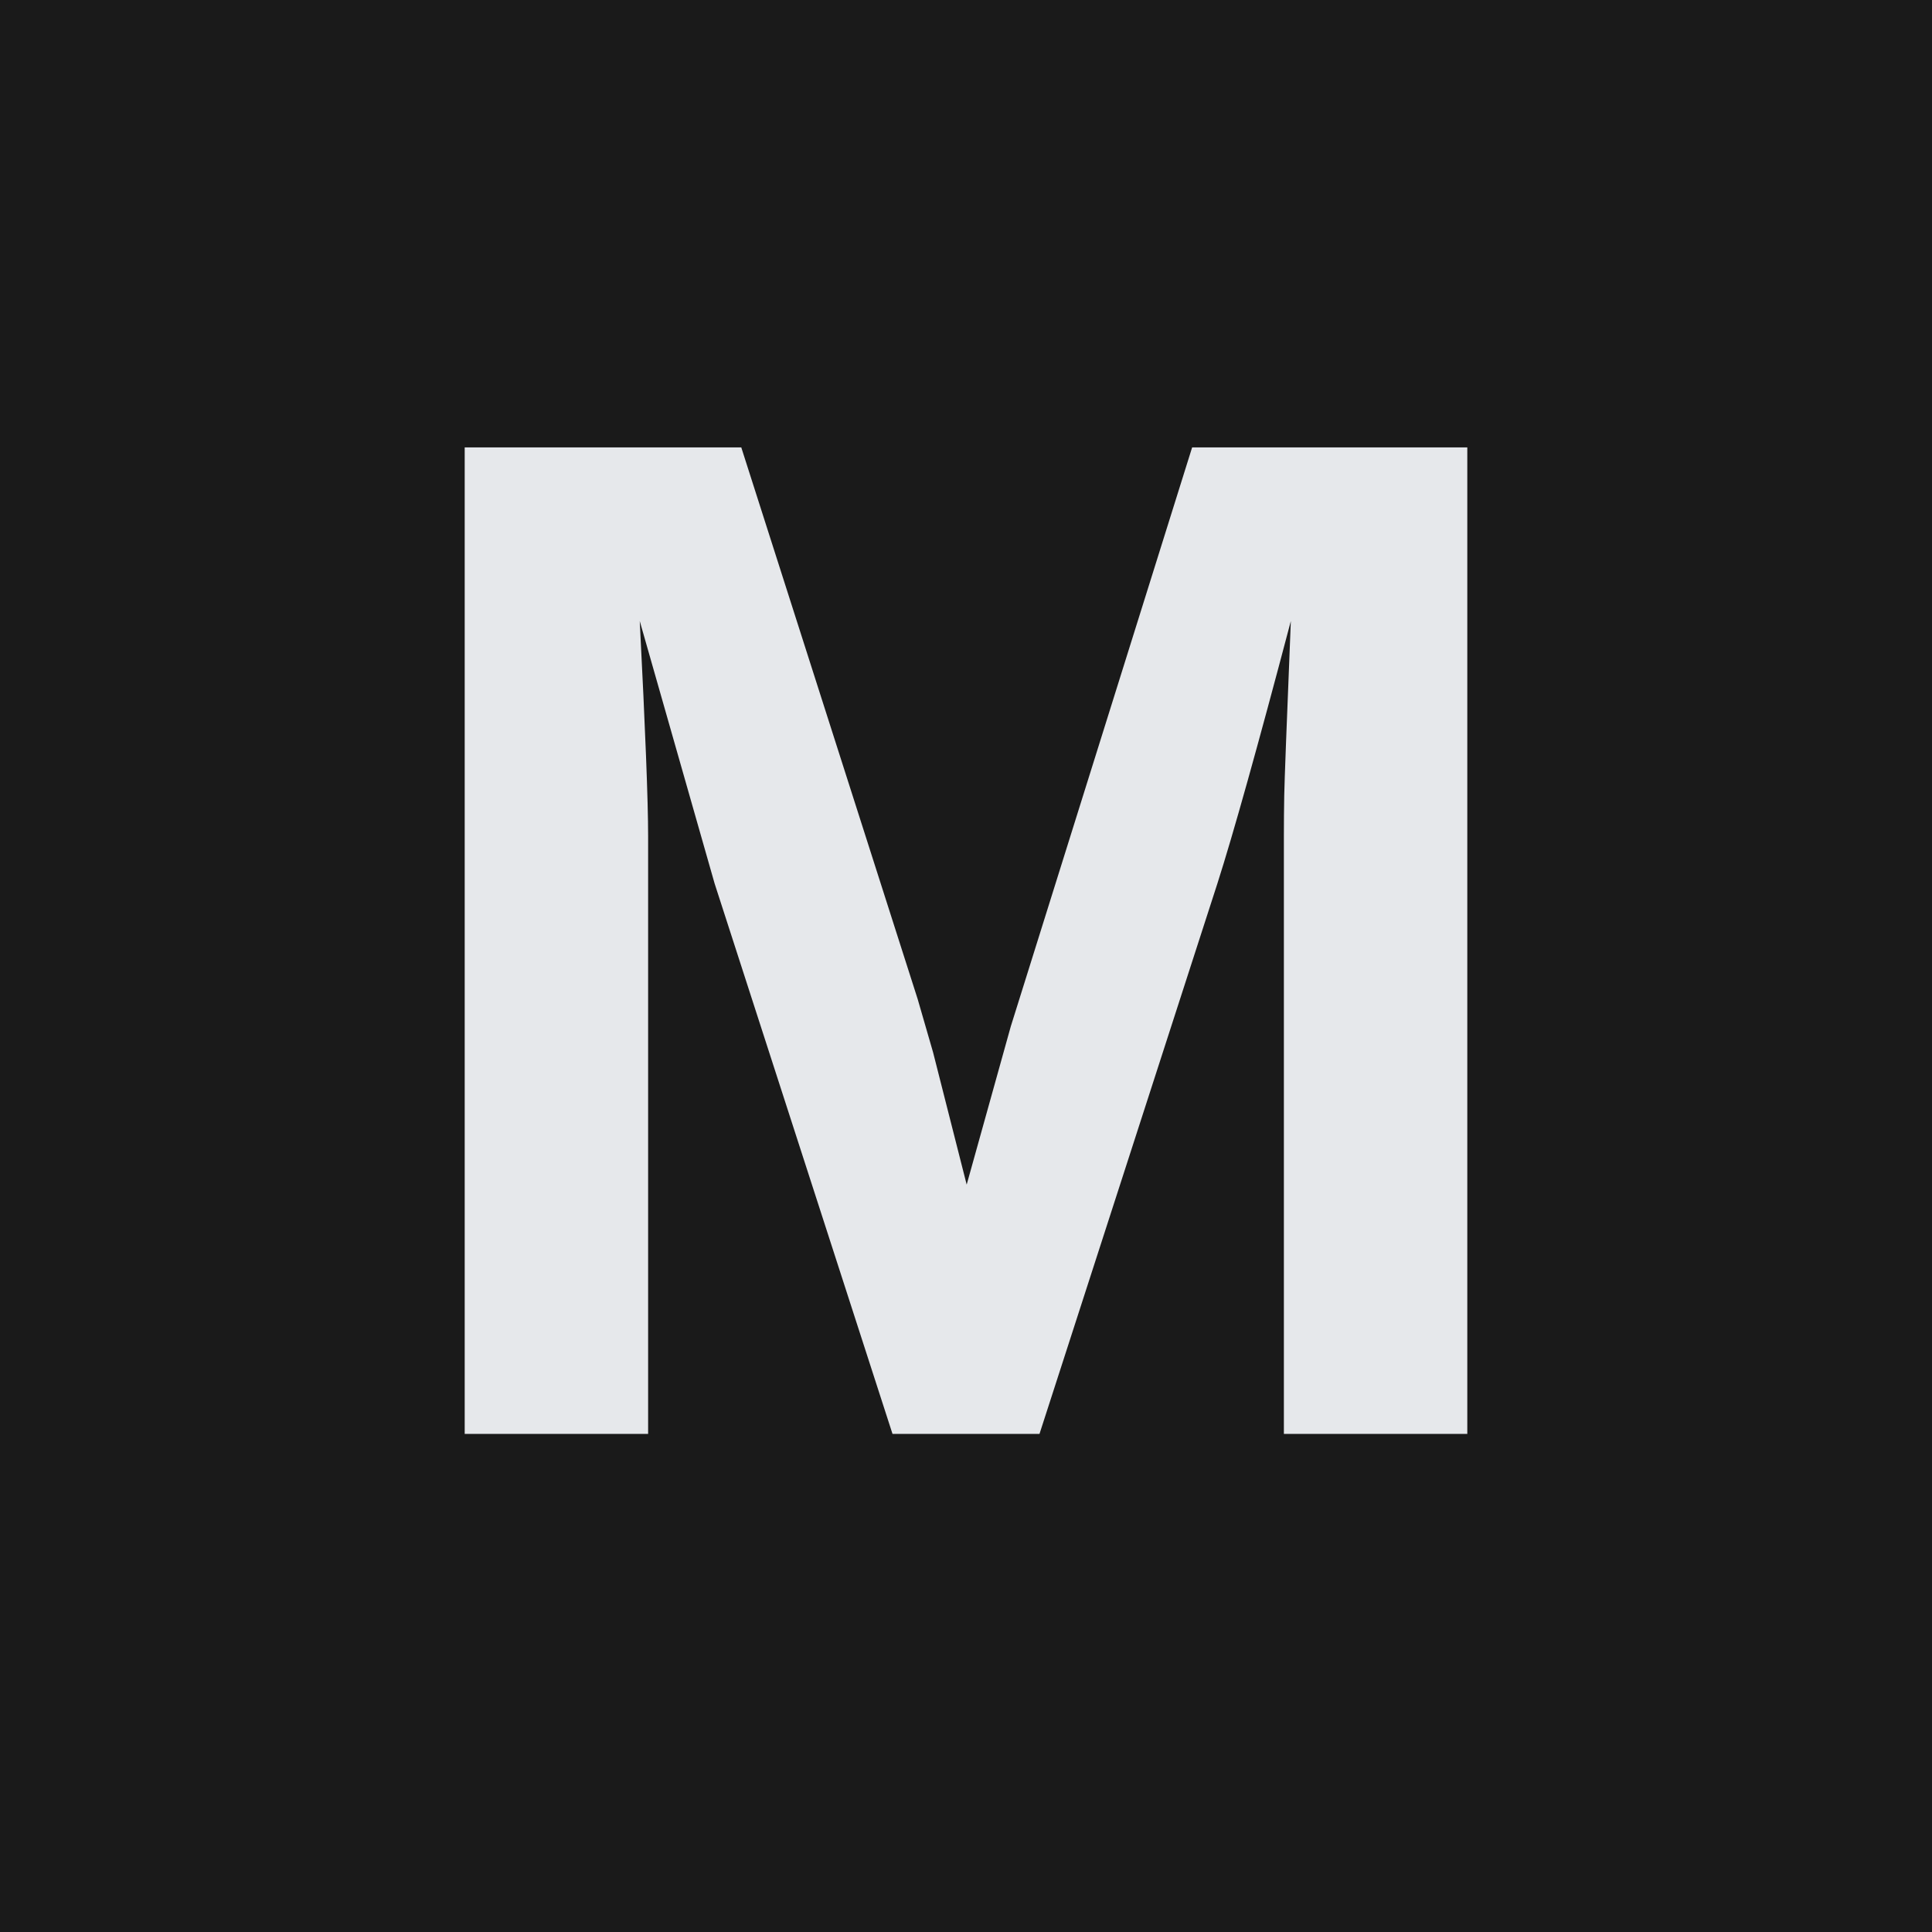
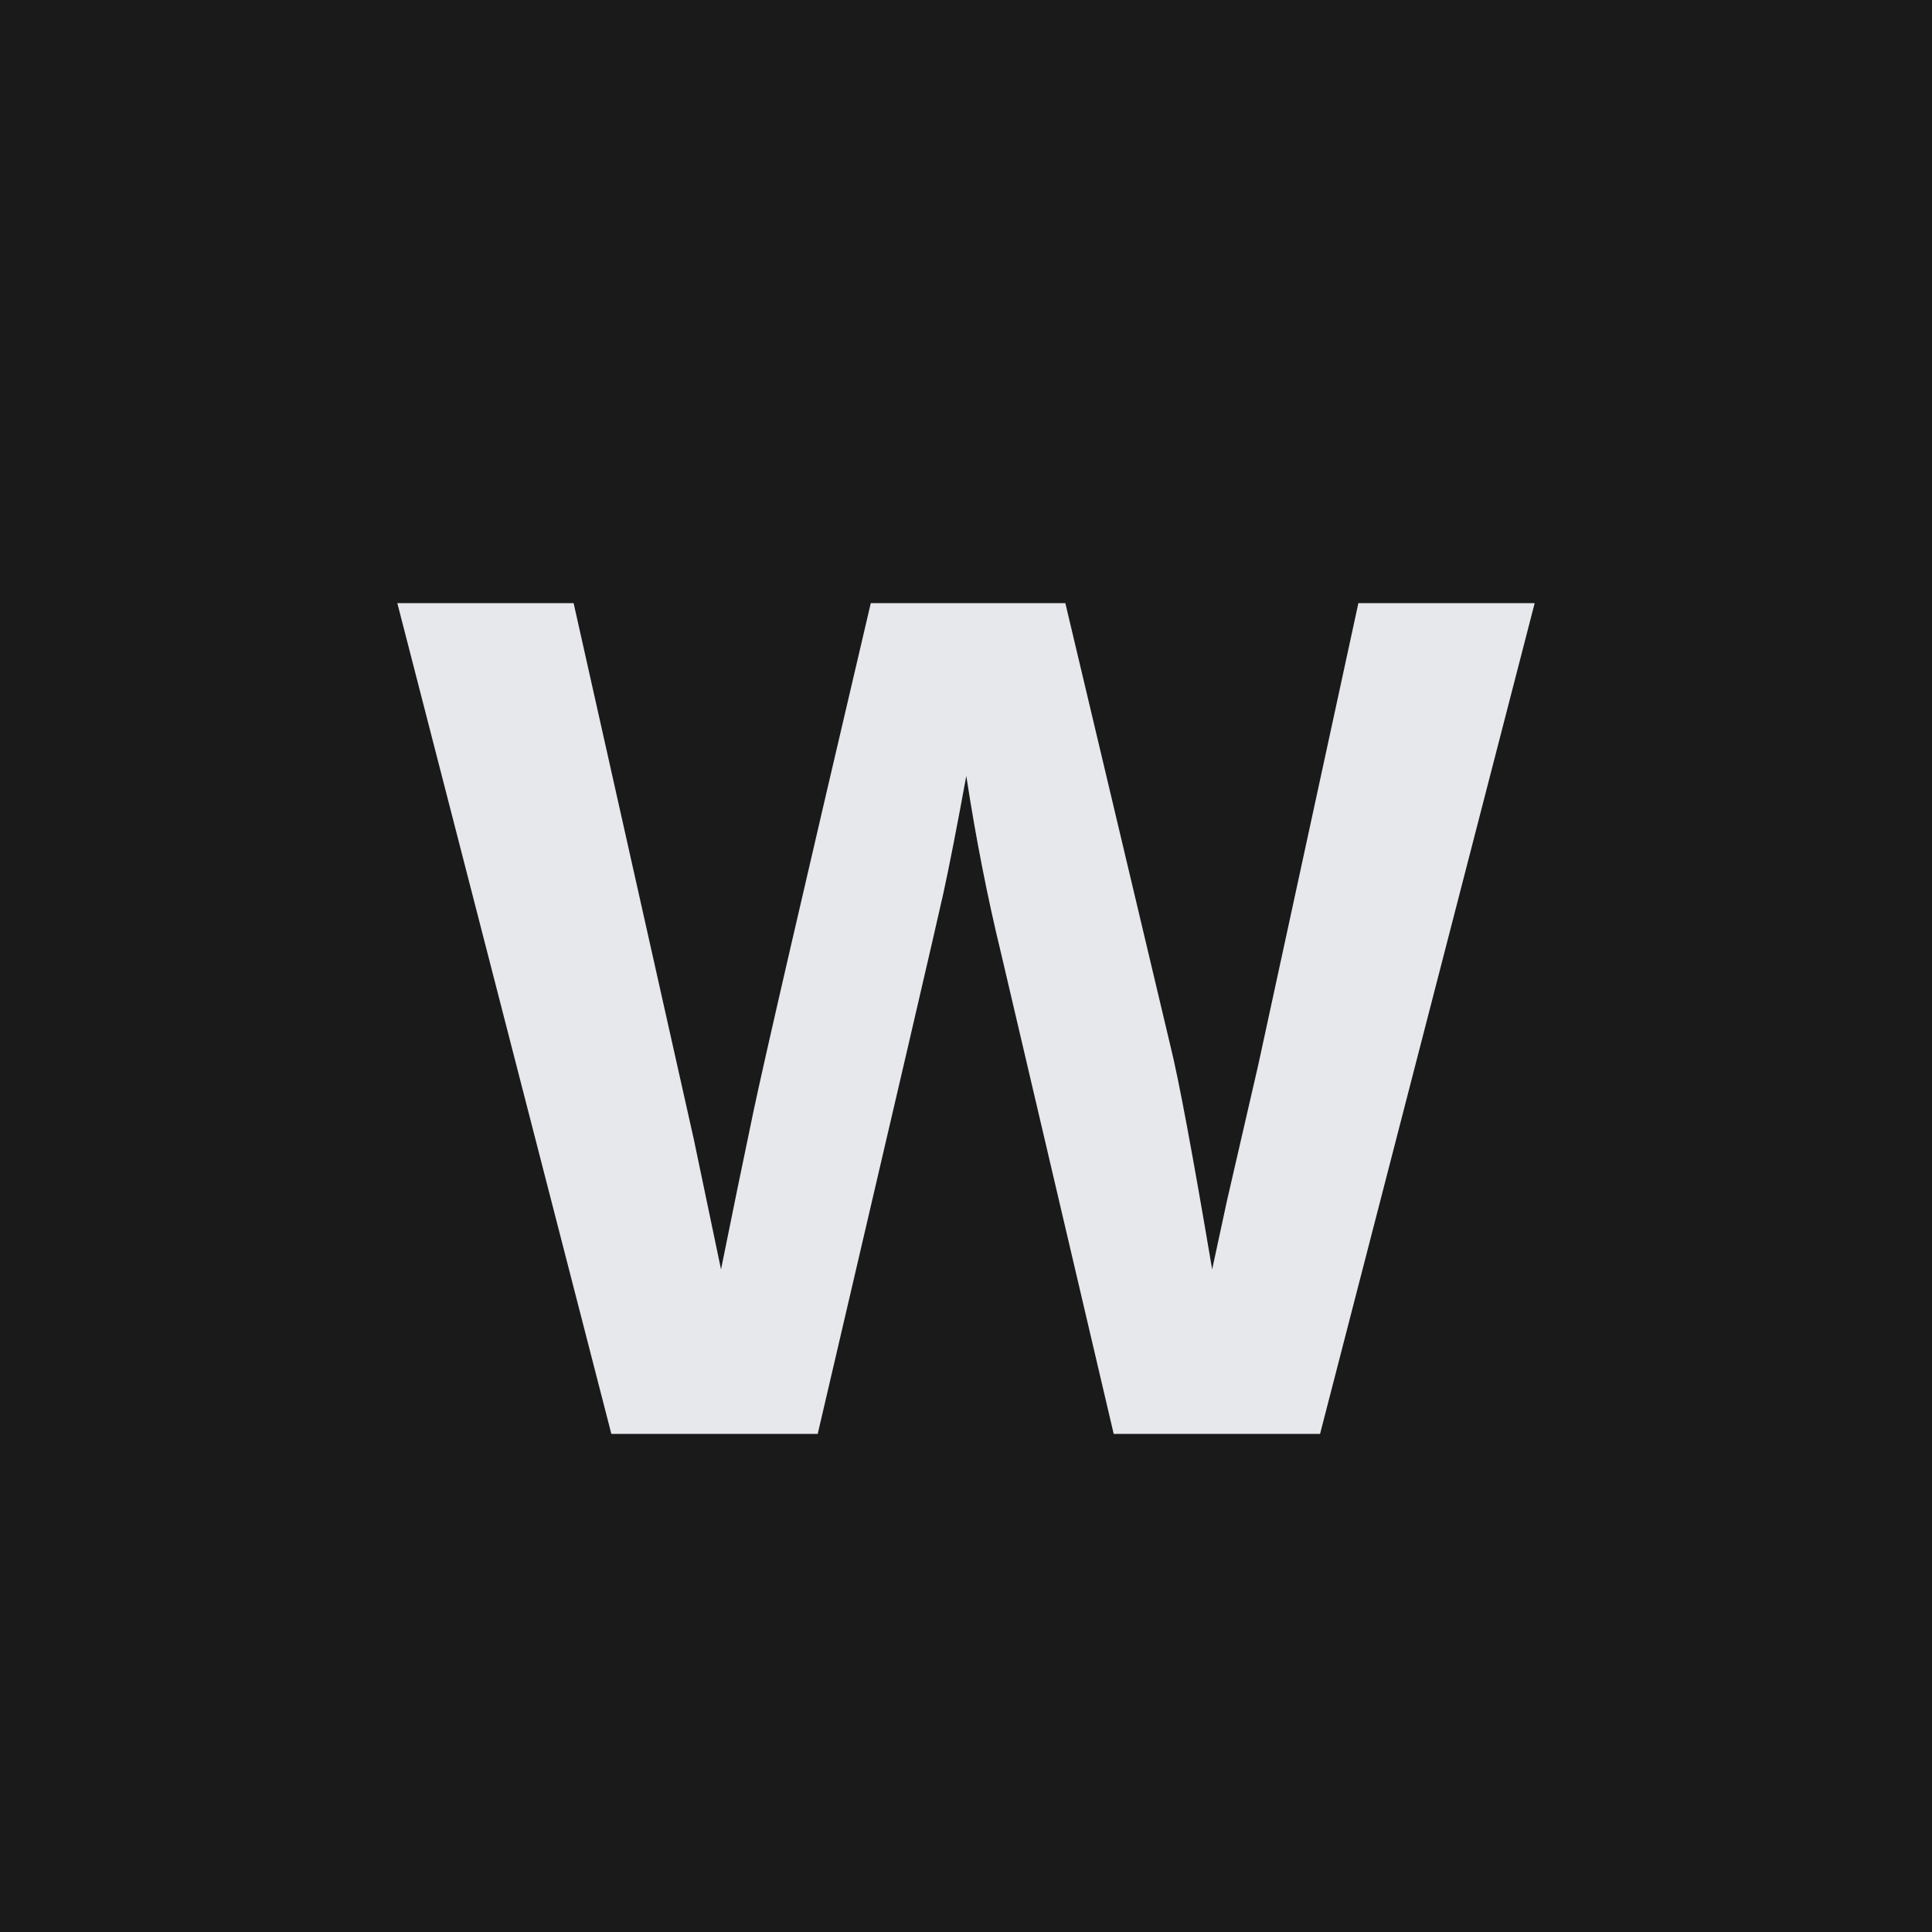
<svg xmlns="http://www.w3.org/2000/svg" viewBox="0 0 512 512">
  <rect width="512" height="512" fill="#1a1a1a" />
-   <text x="256" y="380" font-family="Arial, sans-serif" font-size="380" fill="#e6e8eb" text-anchor="middle" font-weight="bold">M</text>
+   <text x="256" y="380" font-family="Arial, sans-serif" font-size="320" fill="#e6e8eb" text-anchor="middle" font-weight="bold">W</text>
</svg>
